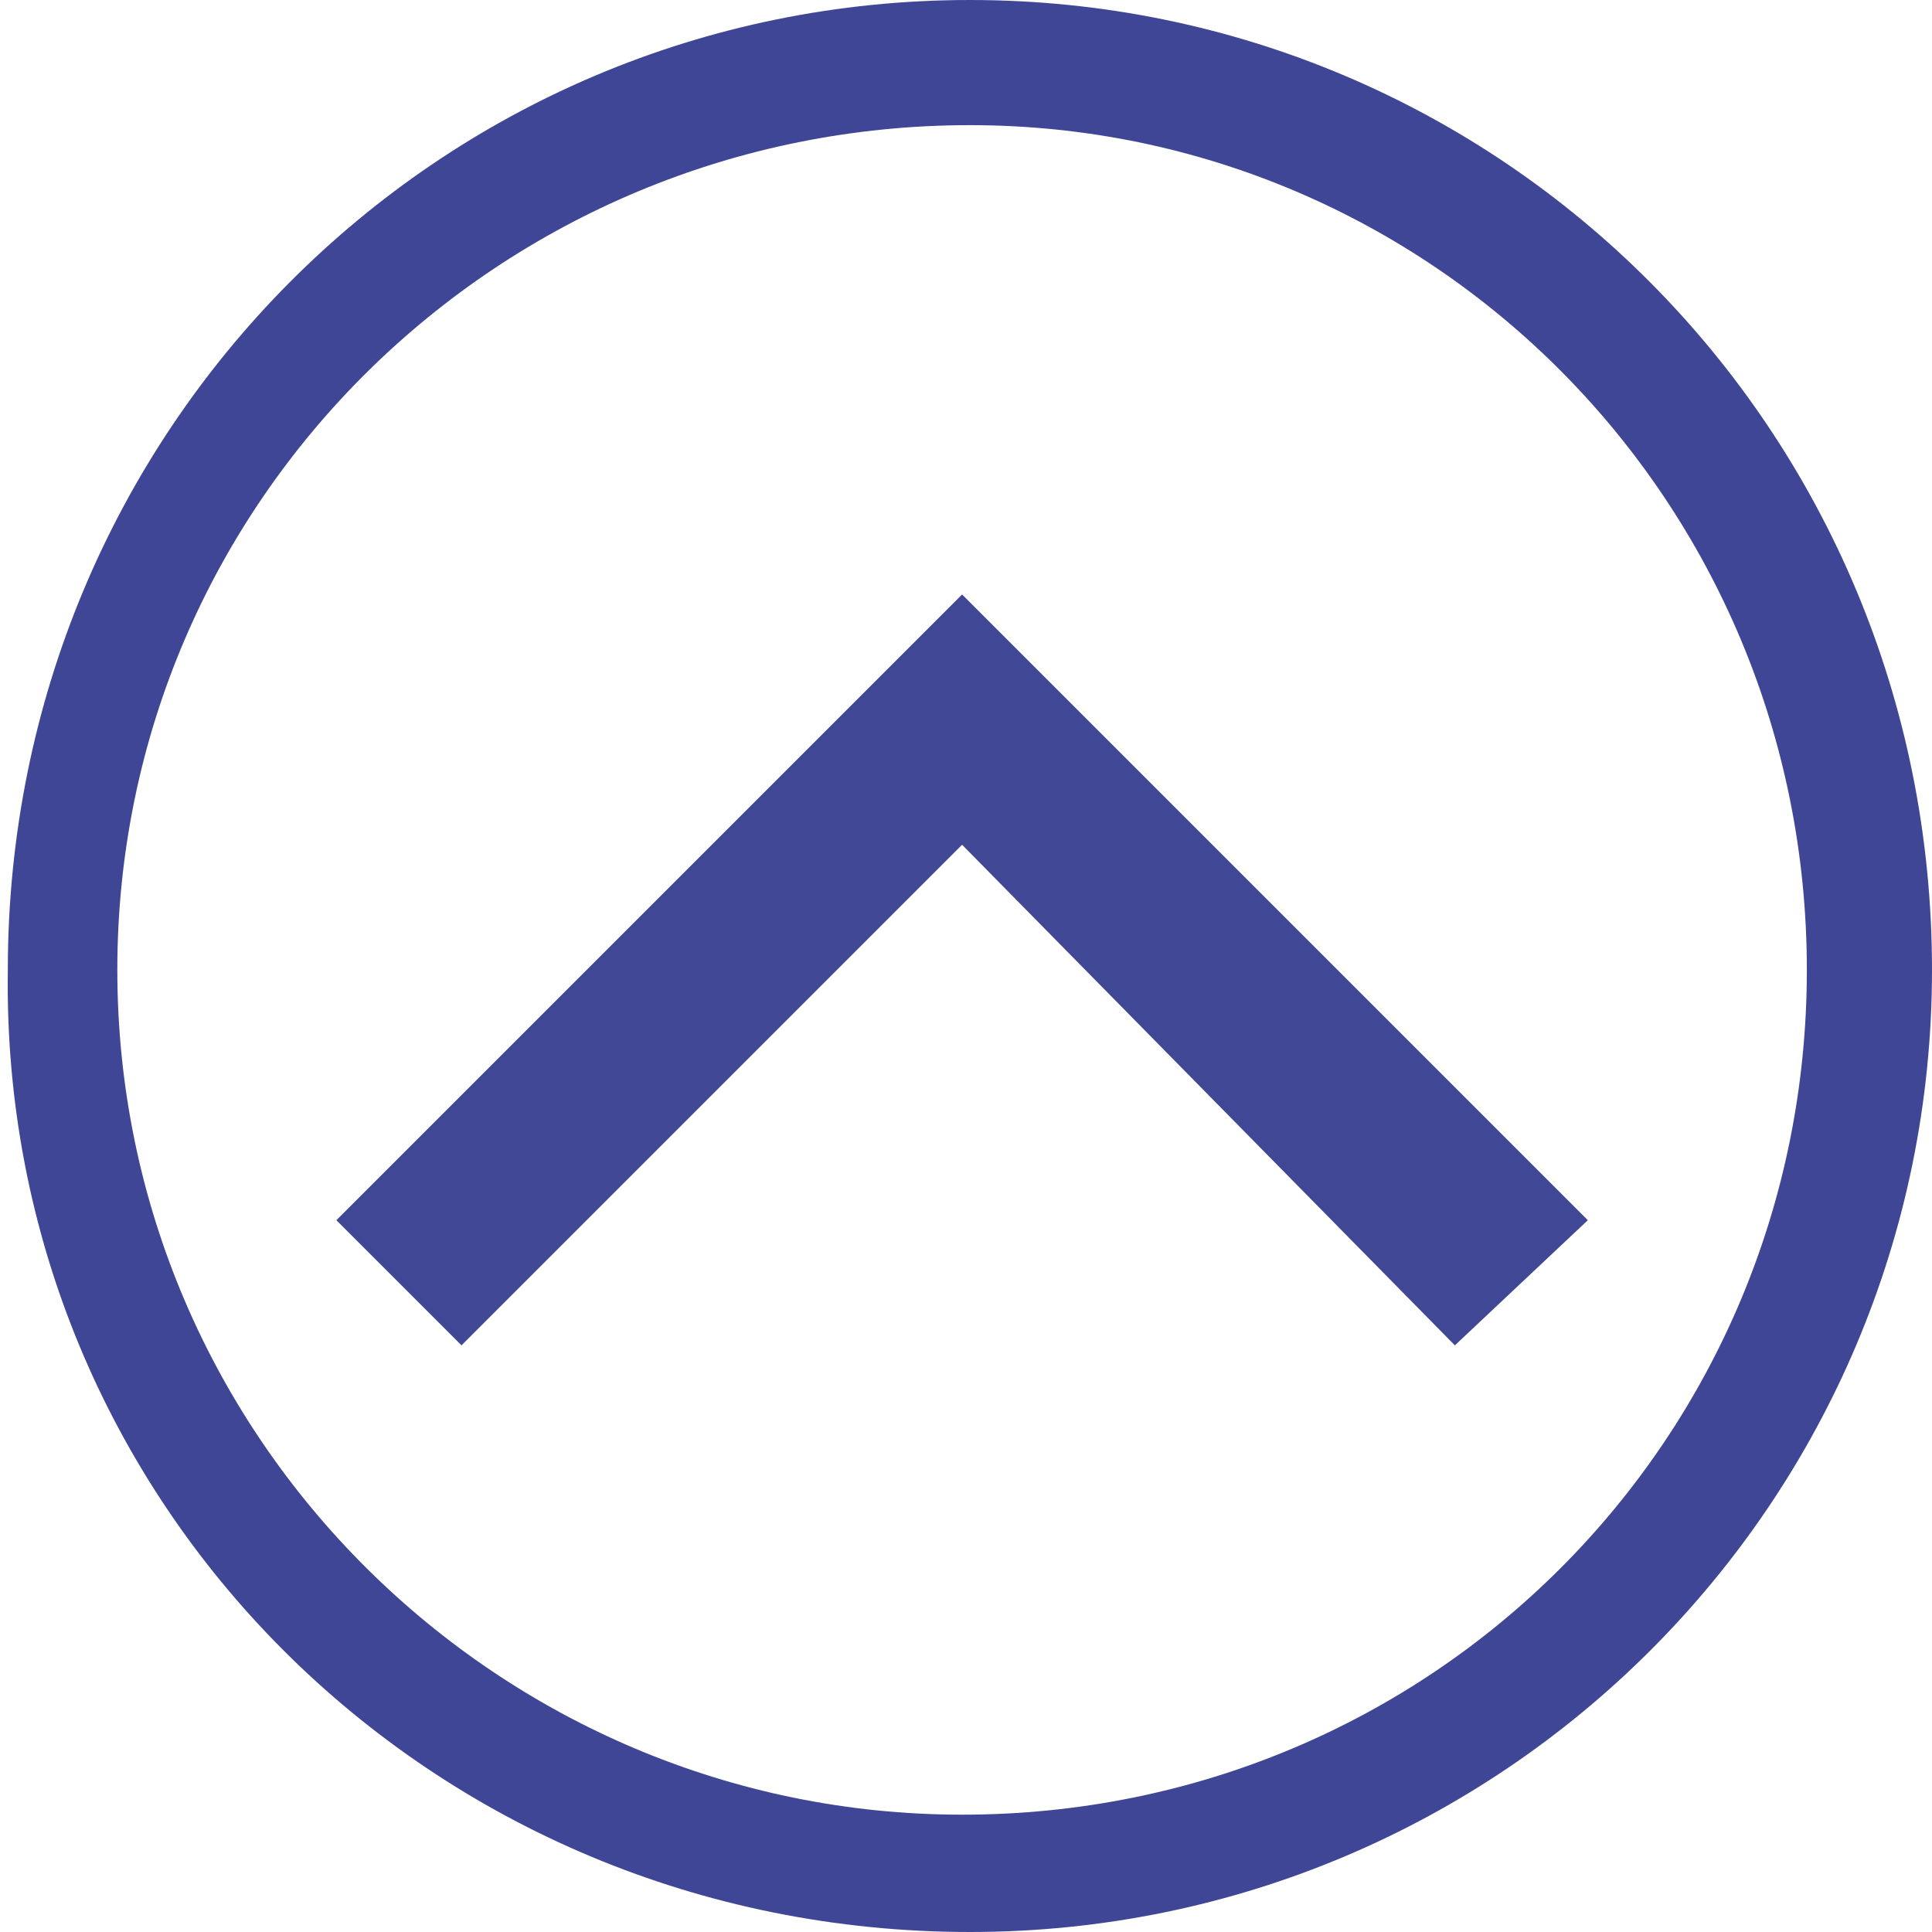
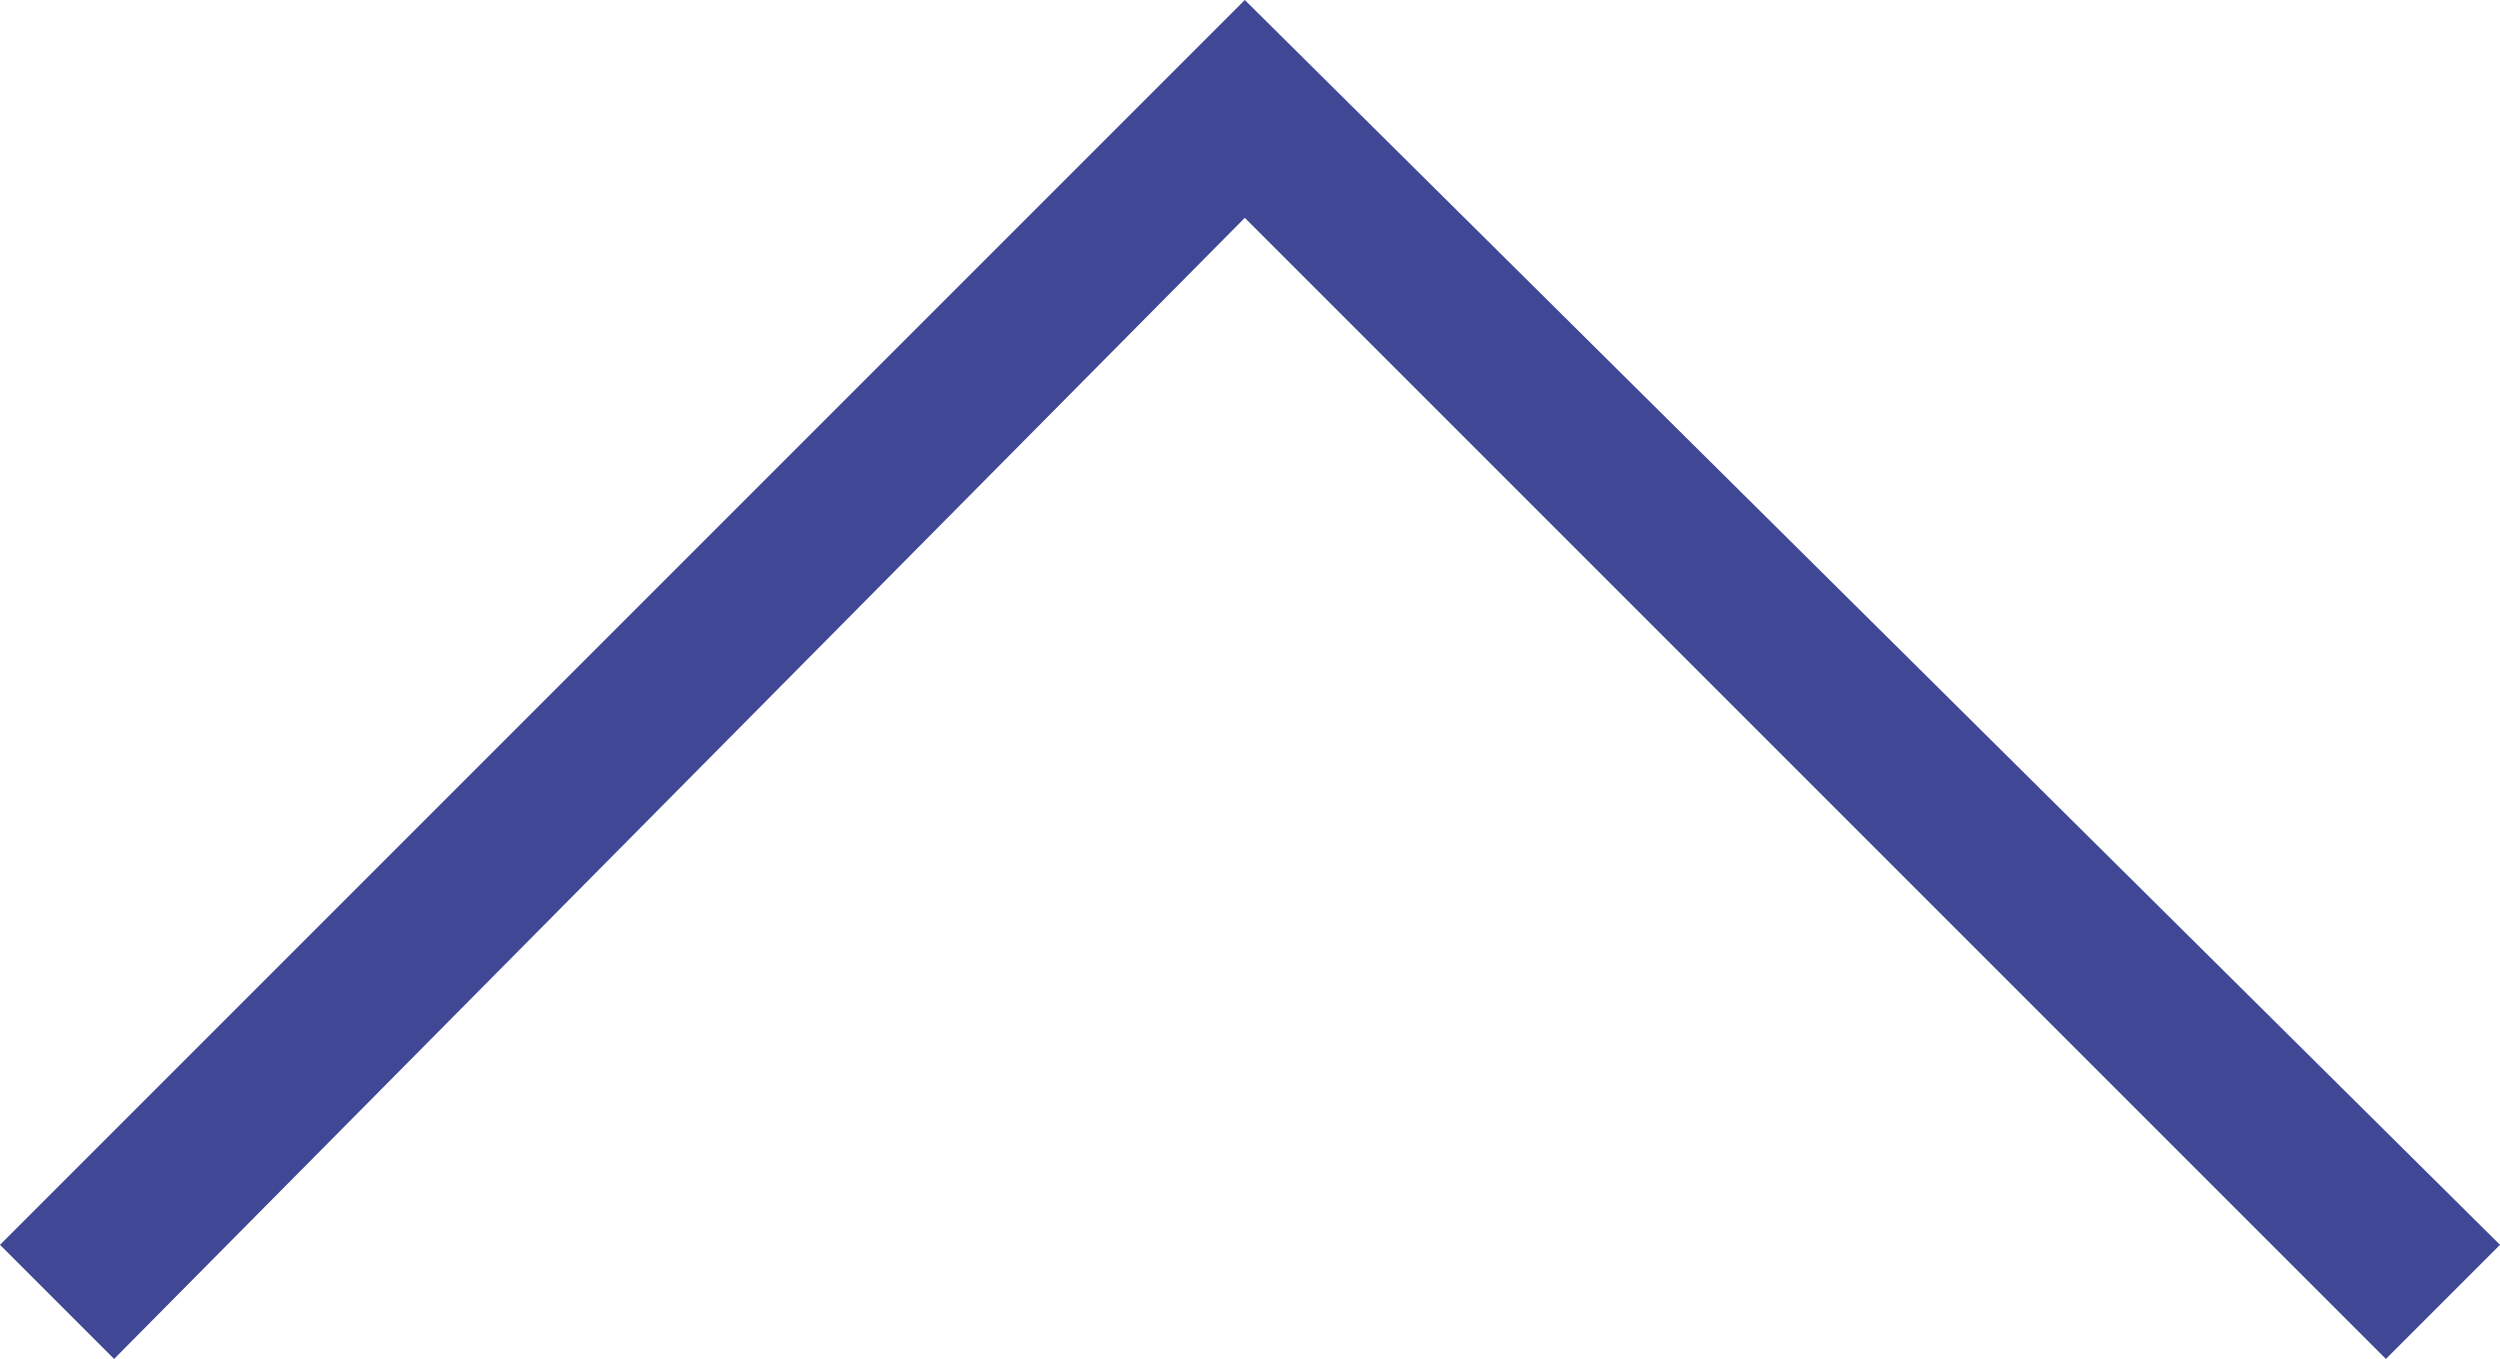
- <svg xmlns="http://www.w3.org/2000/svg" version="1.1" id="Layer_1" x="0px" y="0px" viewBox="0 0 24.7 24.7" style="enable-background:new 0 0 24.7 24.7;" xml:space="preserve">
+ <svg xmlns="http://www.w3.org/2000/svg" version="1.1" id="Livello_1" x="0px" y="0px" viewBox="0 0 24.1 13.1" style="enable-background:new 0 0 24.1 13.1;" xml:space="preserve">
  <style type="text/css">
	.st0{fill:#404896;}
- 	.st1{fill:#3F4696;}
</style>
-   <path class="st0" d="M20.3,15.6l-1.7,1.6l-6.3-6.4l-6.4,6.4l-1.6-1.6l8-8L20.3,15.6z" />
-   <path class="st1" d="M0.1,12.4C0.1,5.5,5.6,0,12.4,0s12.3,5.5,12.3,12.4c0,6.8-5.5,12.3-12.3,12.3C5.5,24.7,0,19.2,0.1,12.4z   M1.5,12.4c0,6,4.9,10.8,10.8,10.8c6,0,10.8-4.8,10.8-10.8S18.3,1.6,12.4,1.6C6.4,1.6,1.5,6.4,1.5,12.4z" />
+   <g>
+     <g>
+       <polygon class="st0" points="24.1,12 23,13.1 12,2.1 1.1,13.1 0,12 12,0   " />
+     </g>
+   </g>
</svg>
